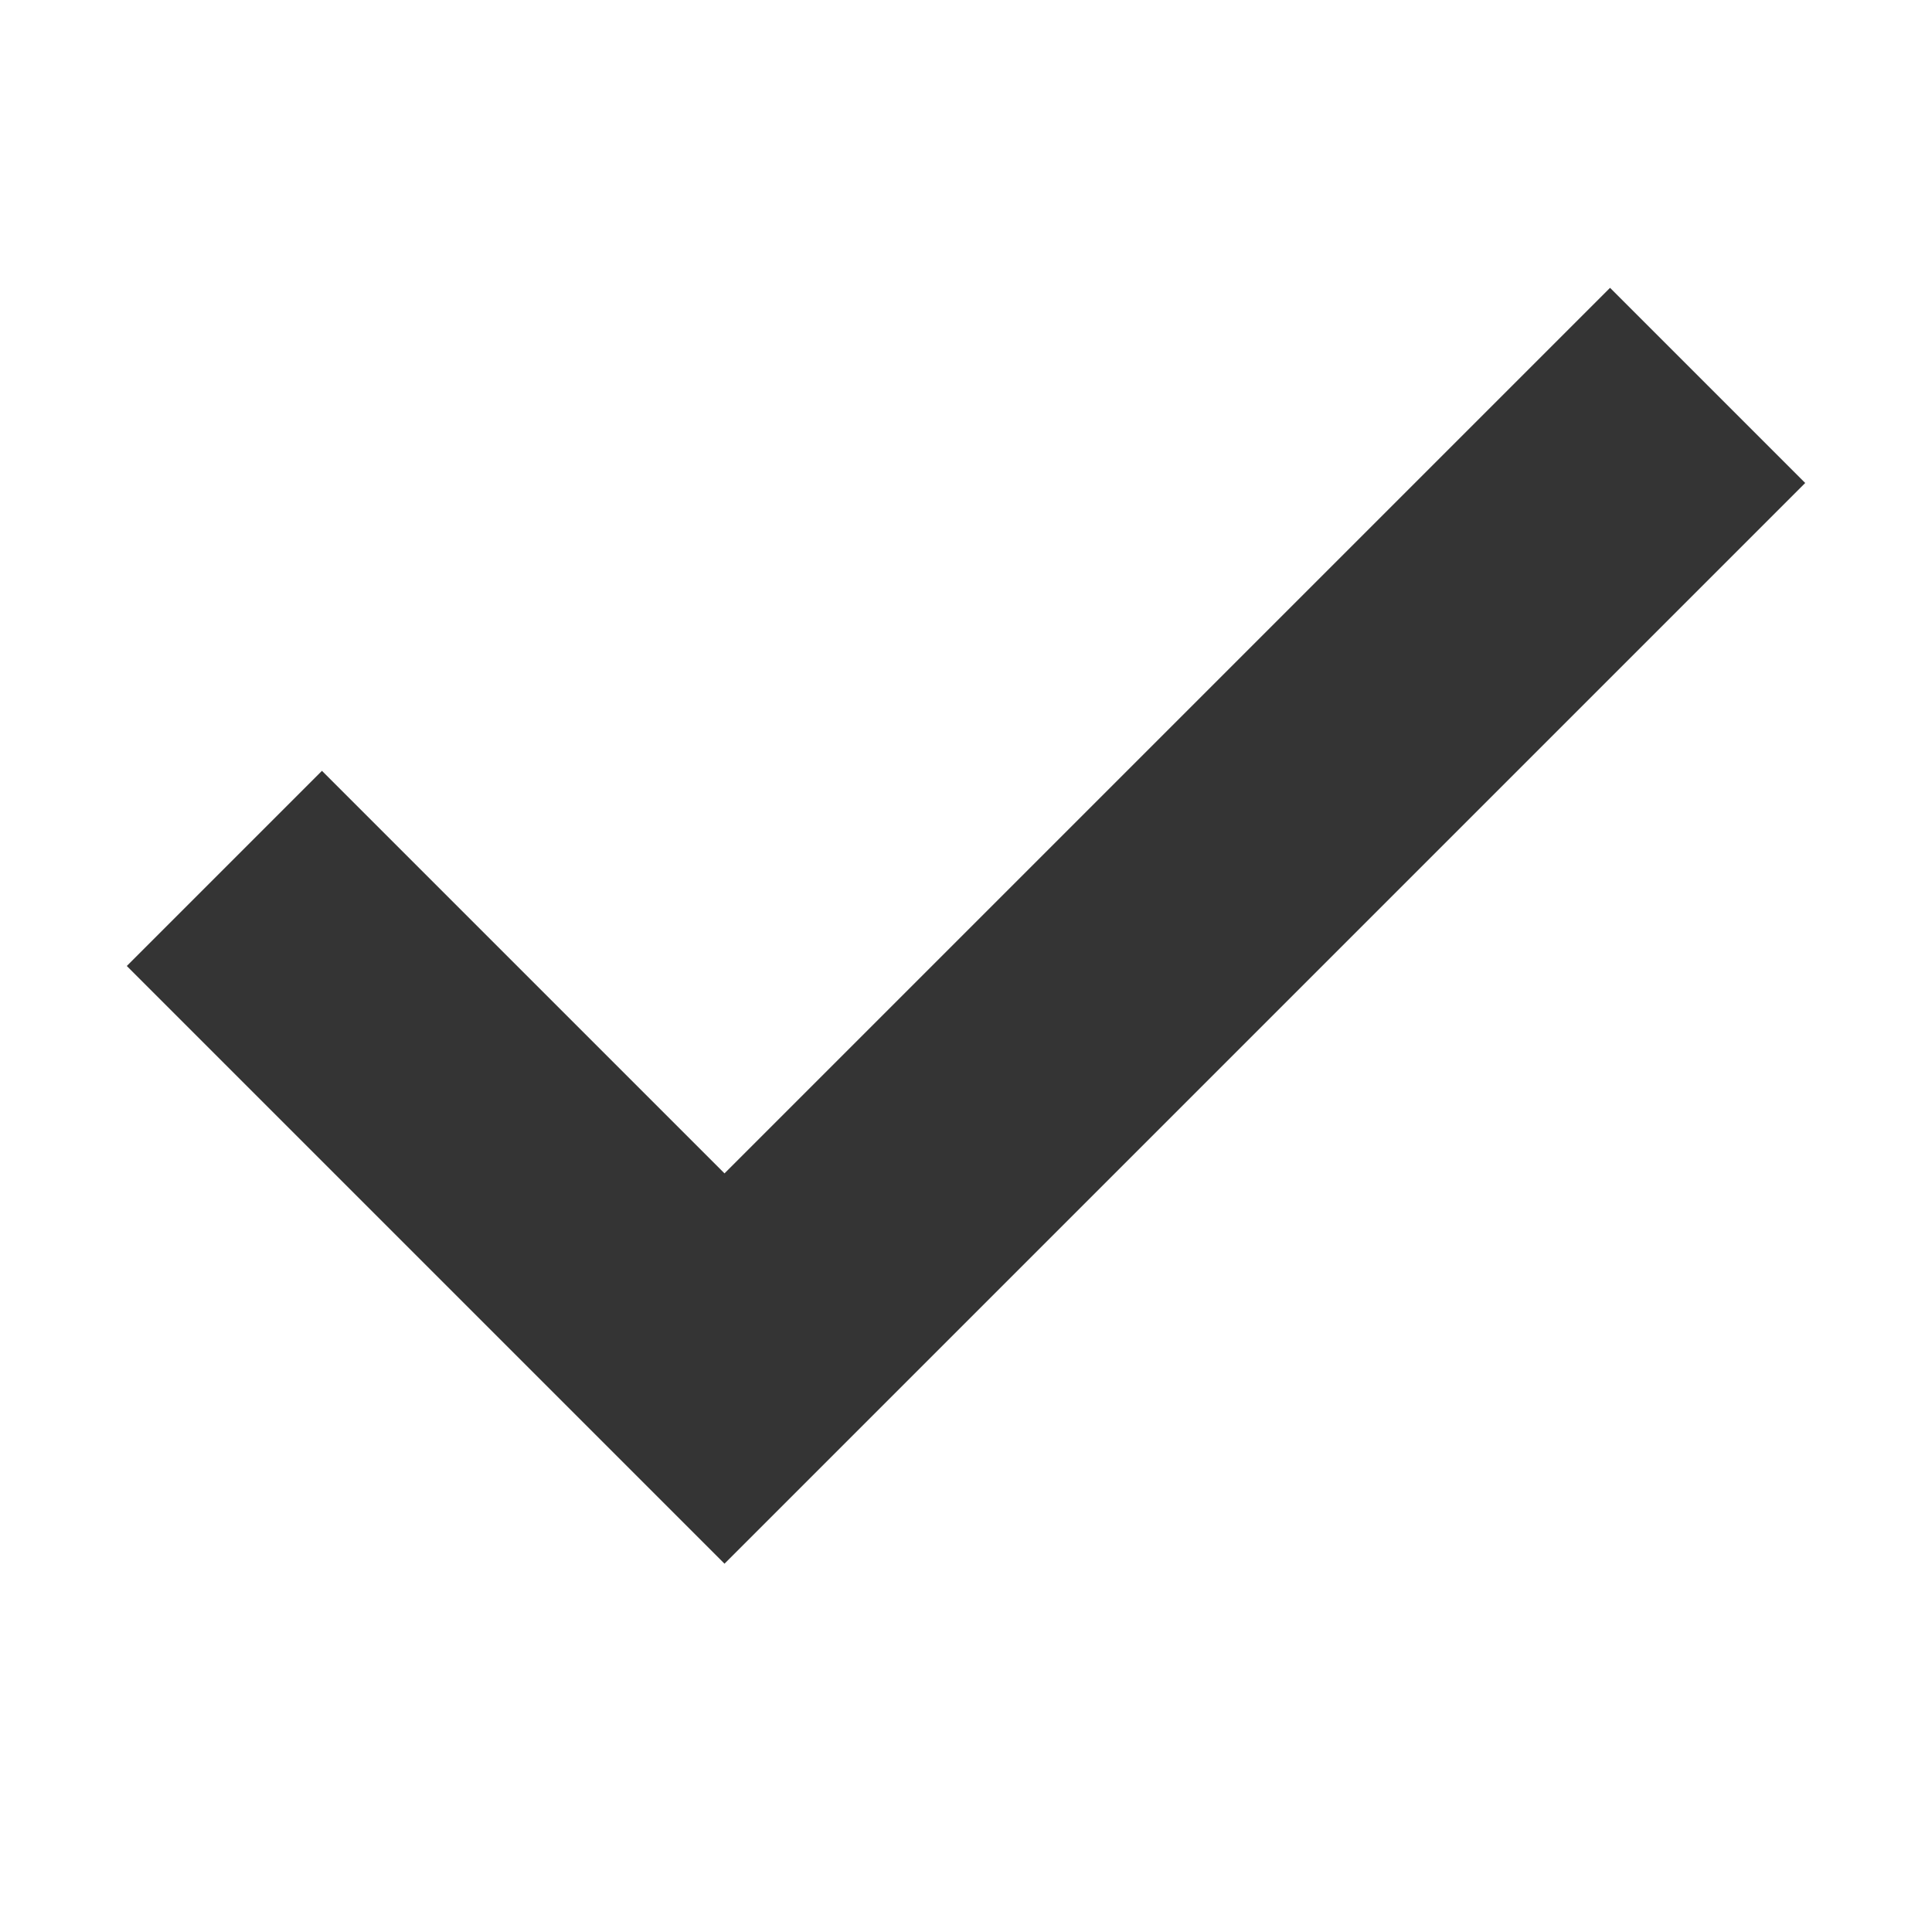
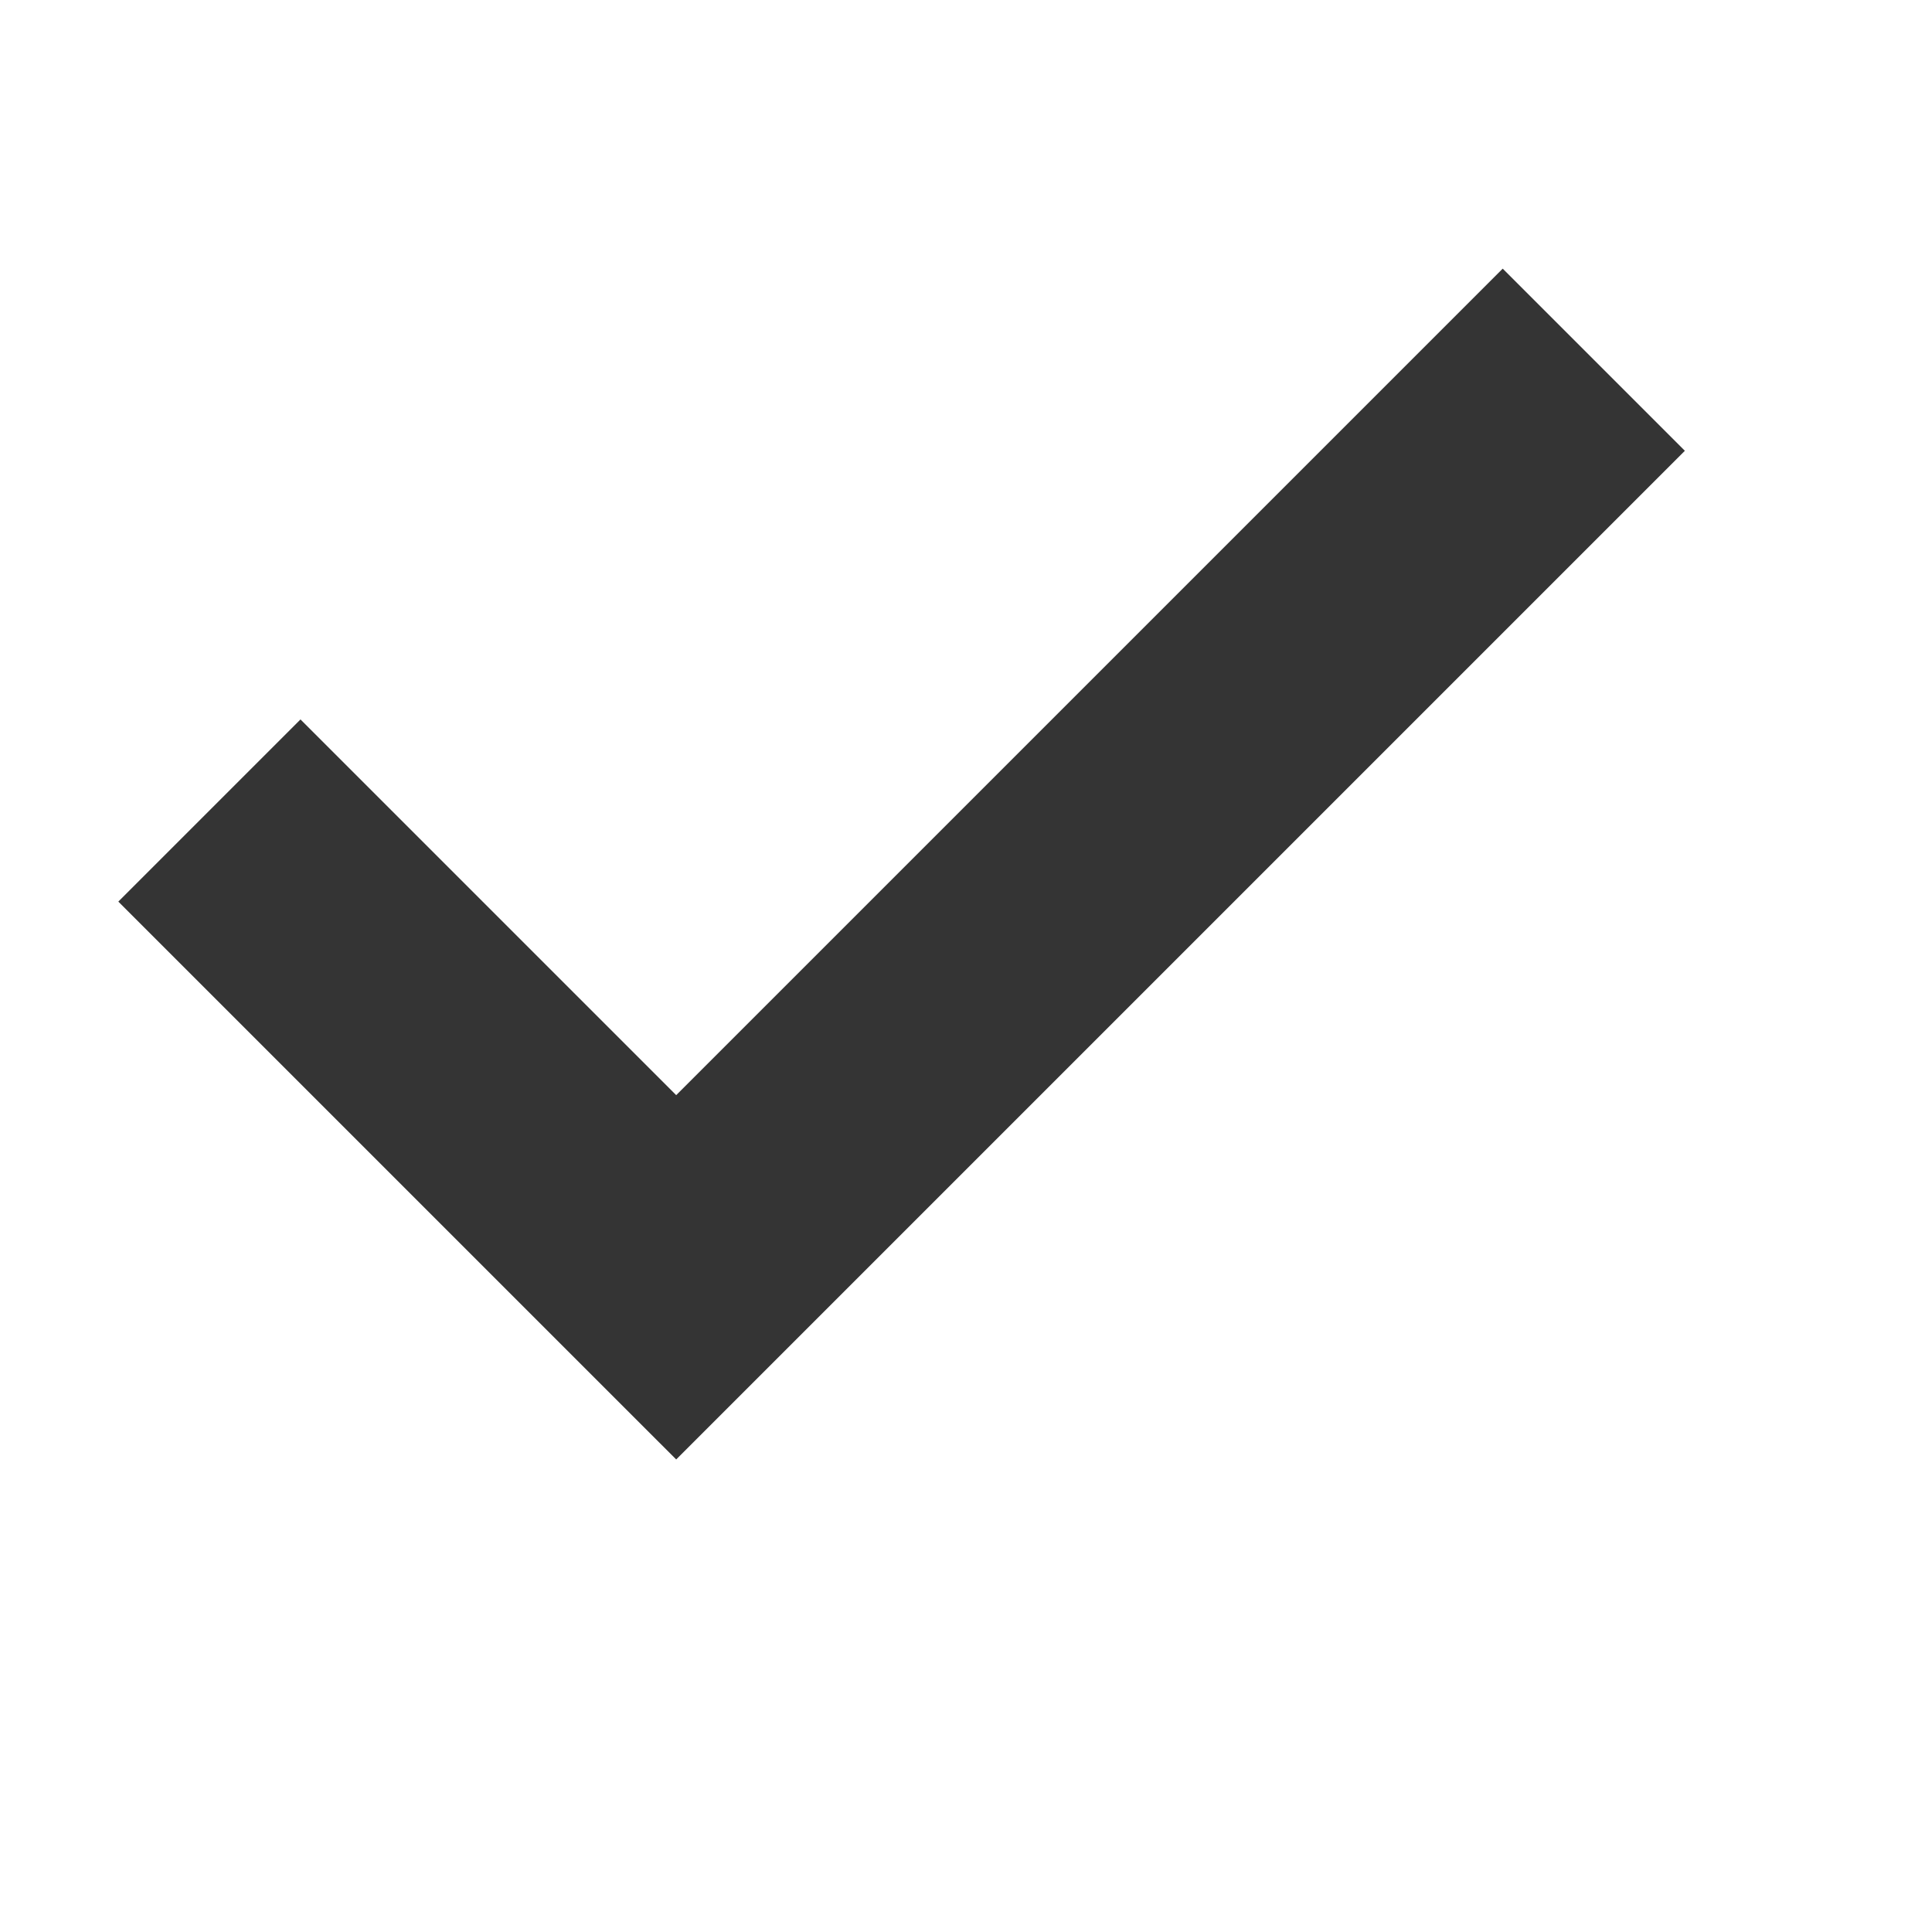
- <svg xmlns="http://www.w3.org/2000/svg" width="14" height="14" viewBox="0 0 14 14" fill="none">
+ <svg xmlns="http://www.w3.org/2000/svg" width="18" height="18" viewBox="0 0 15 15" fill="none">
  <path d="M11.667 3.5L5.25 9.917L2.333 7" stroke="#343434" stroke-width="2" stroke-linecap="square" />
</svg>
